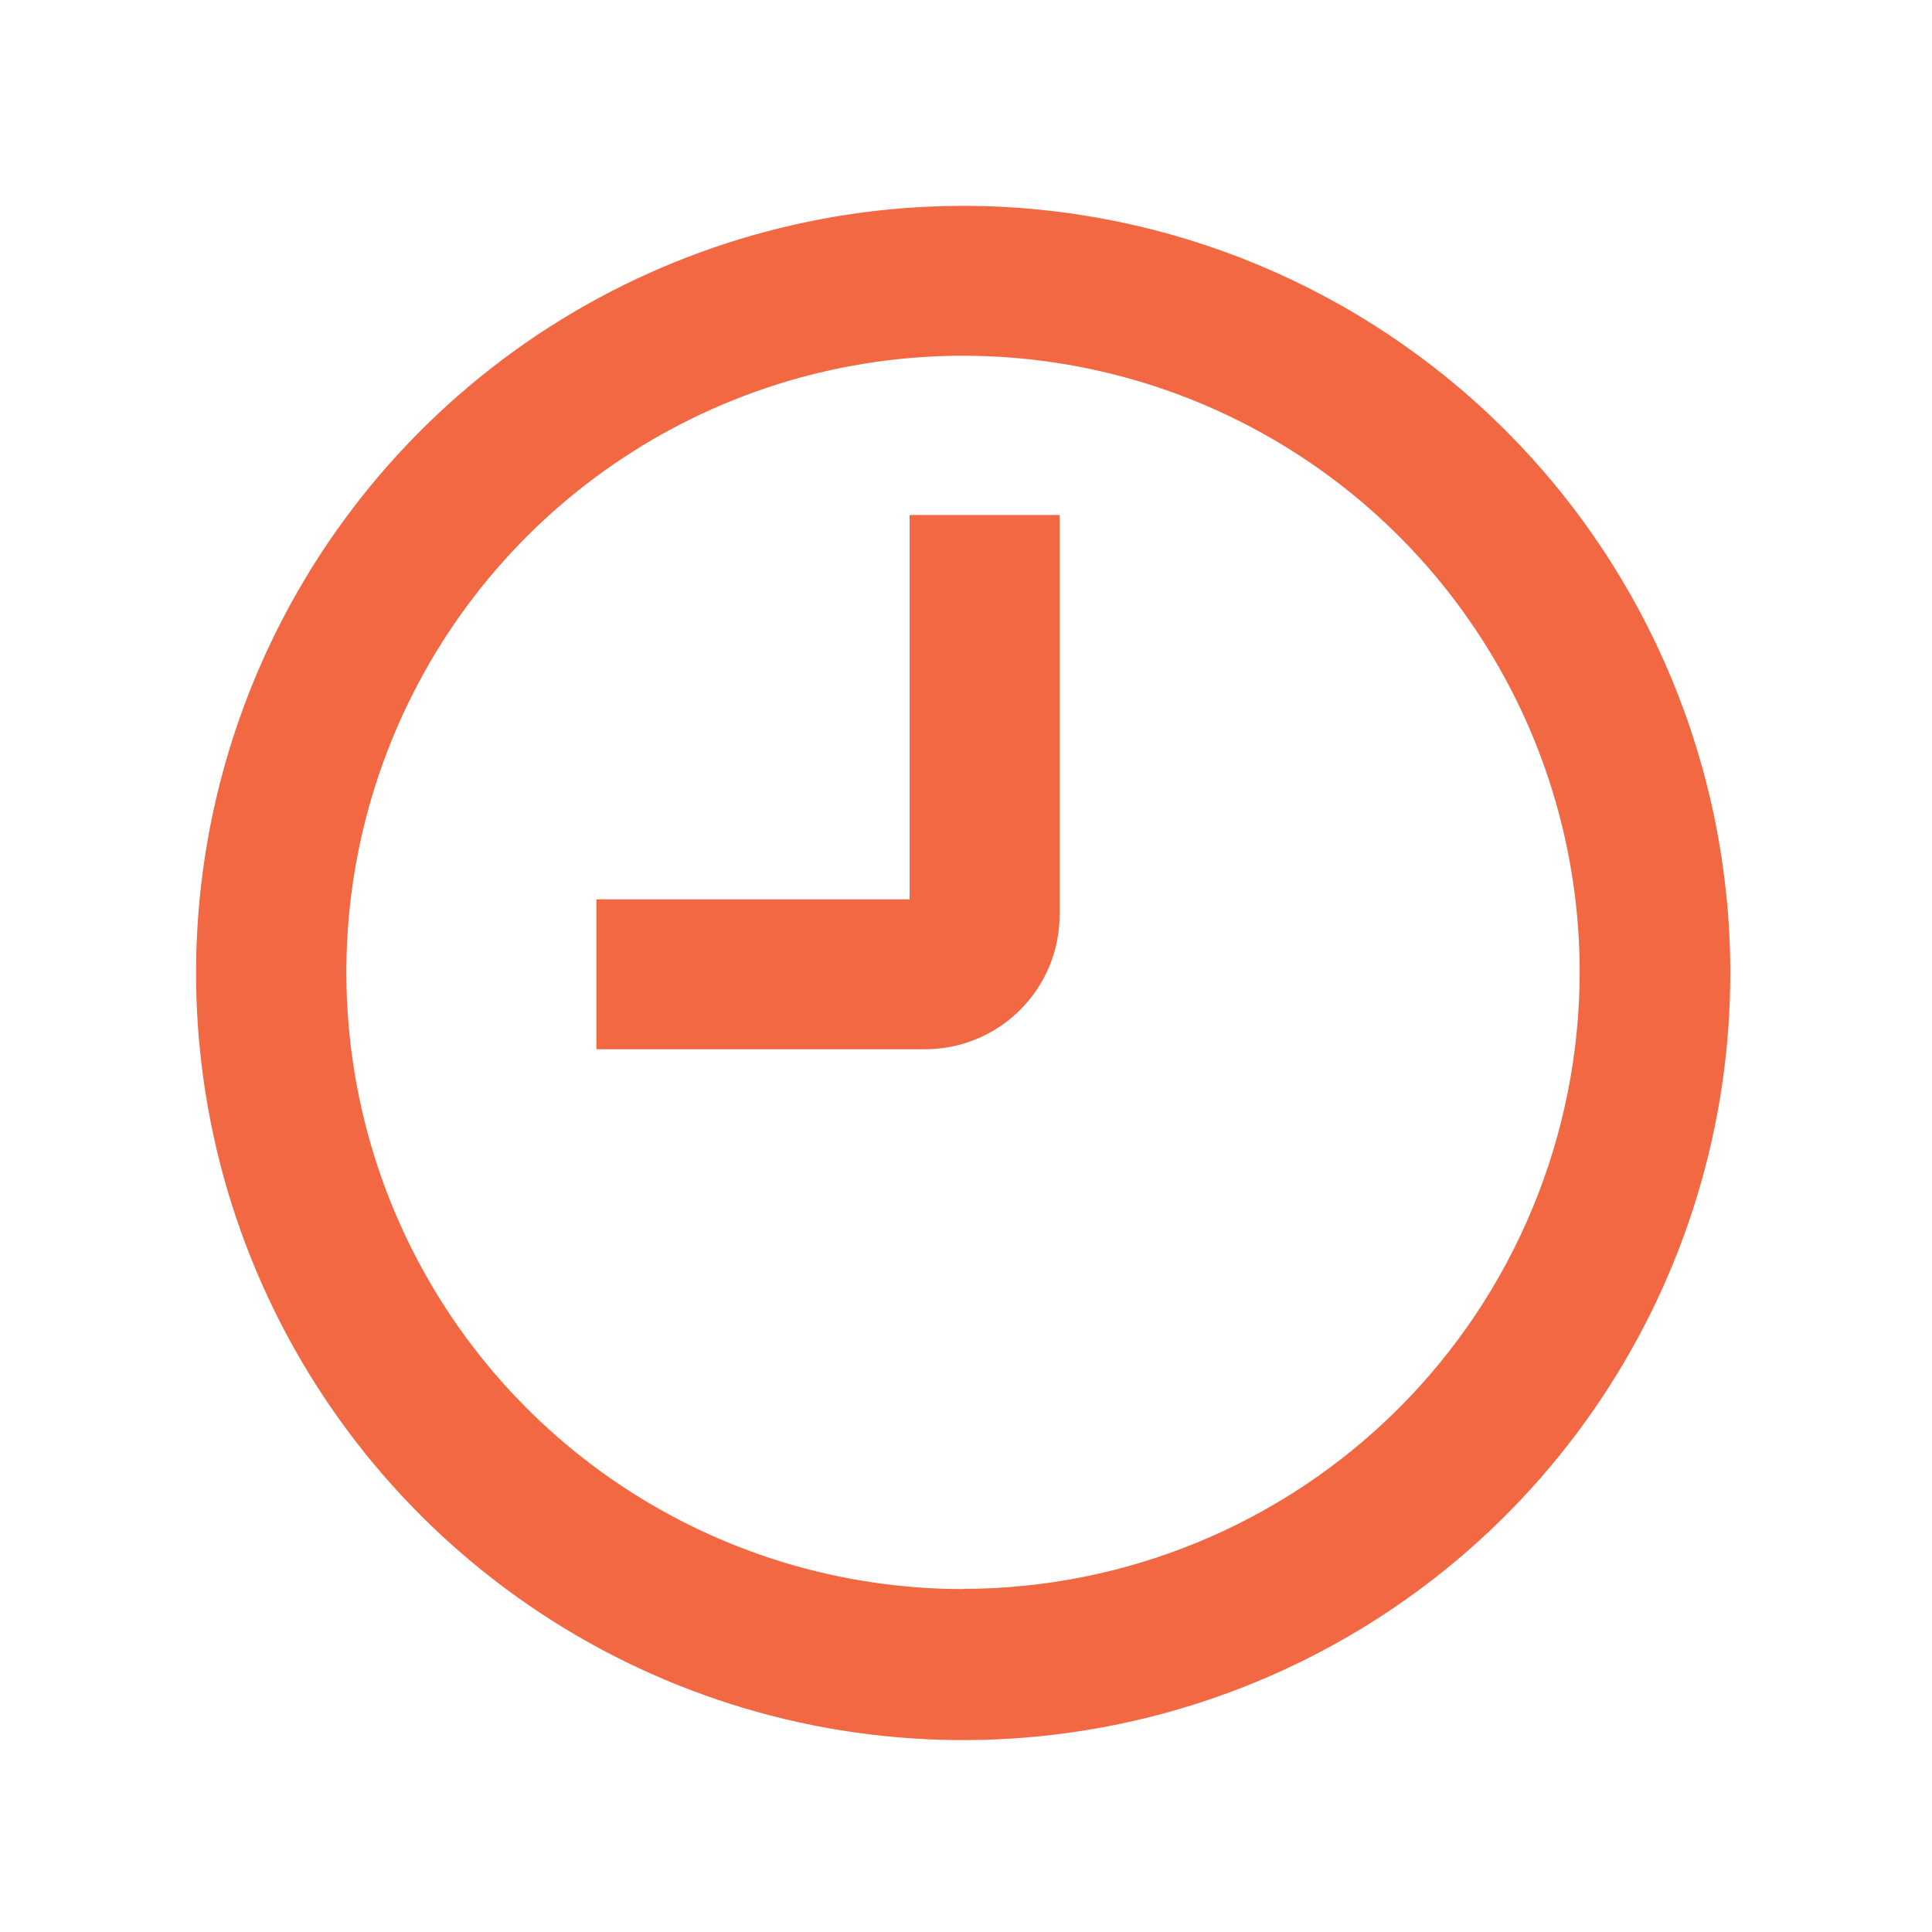
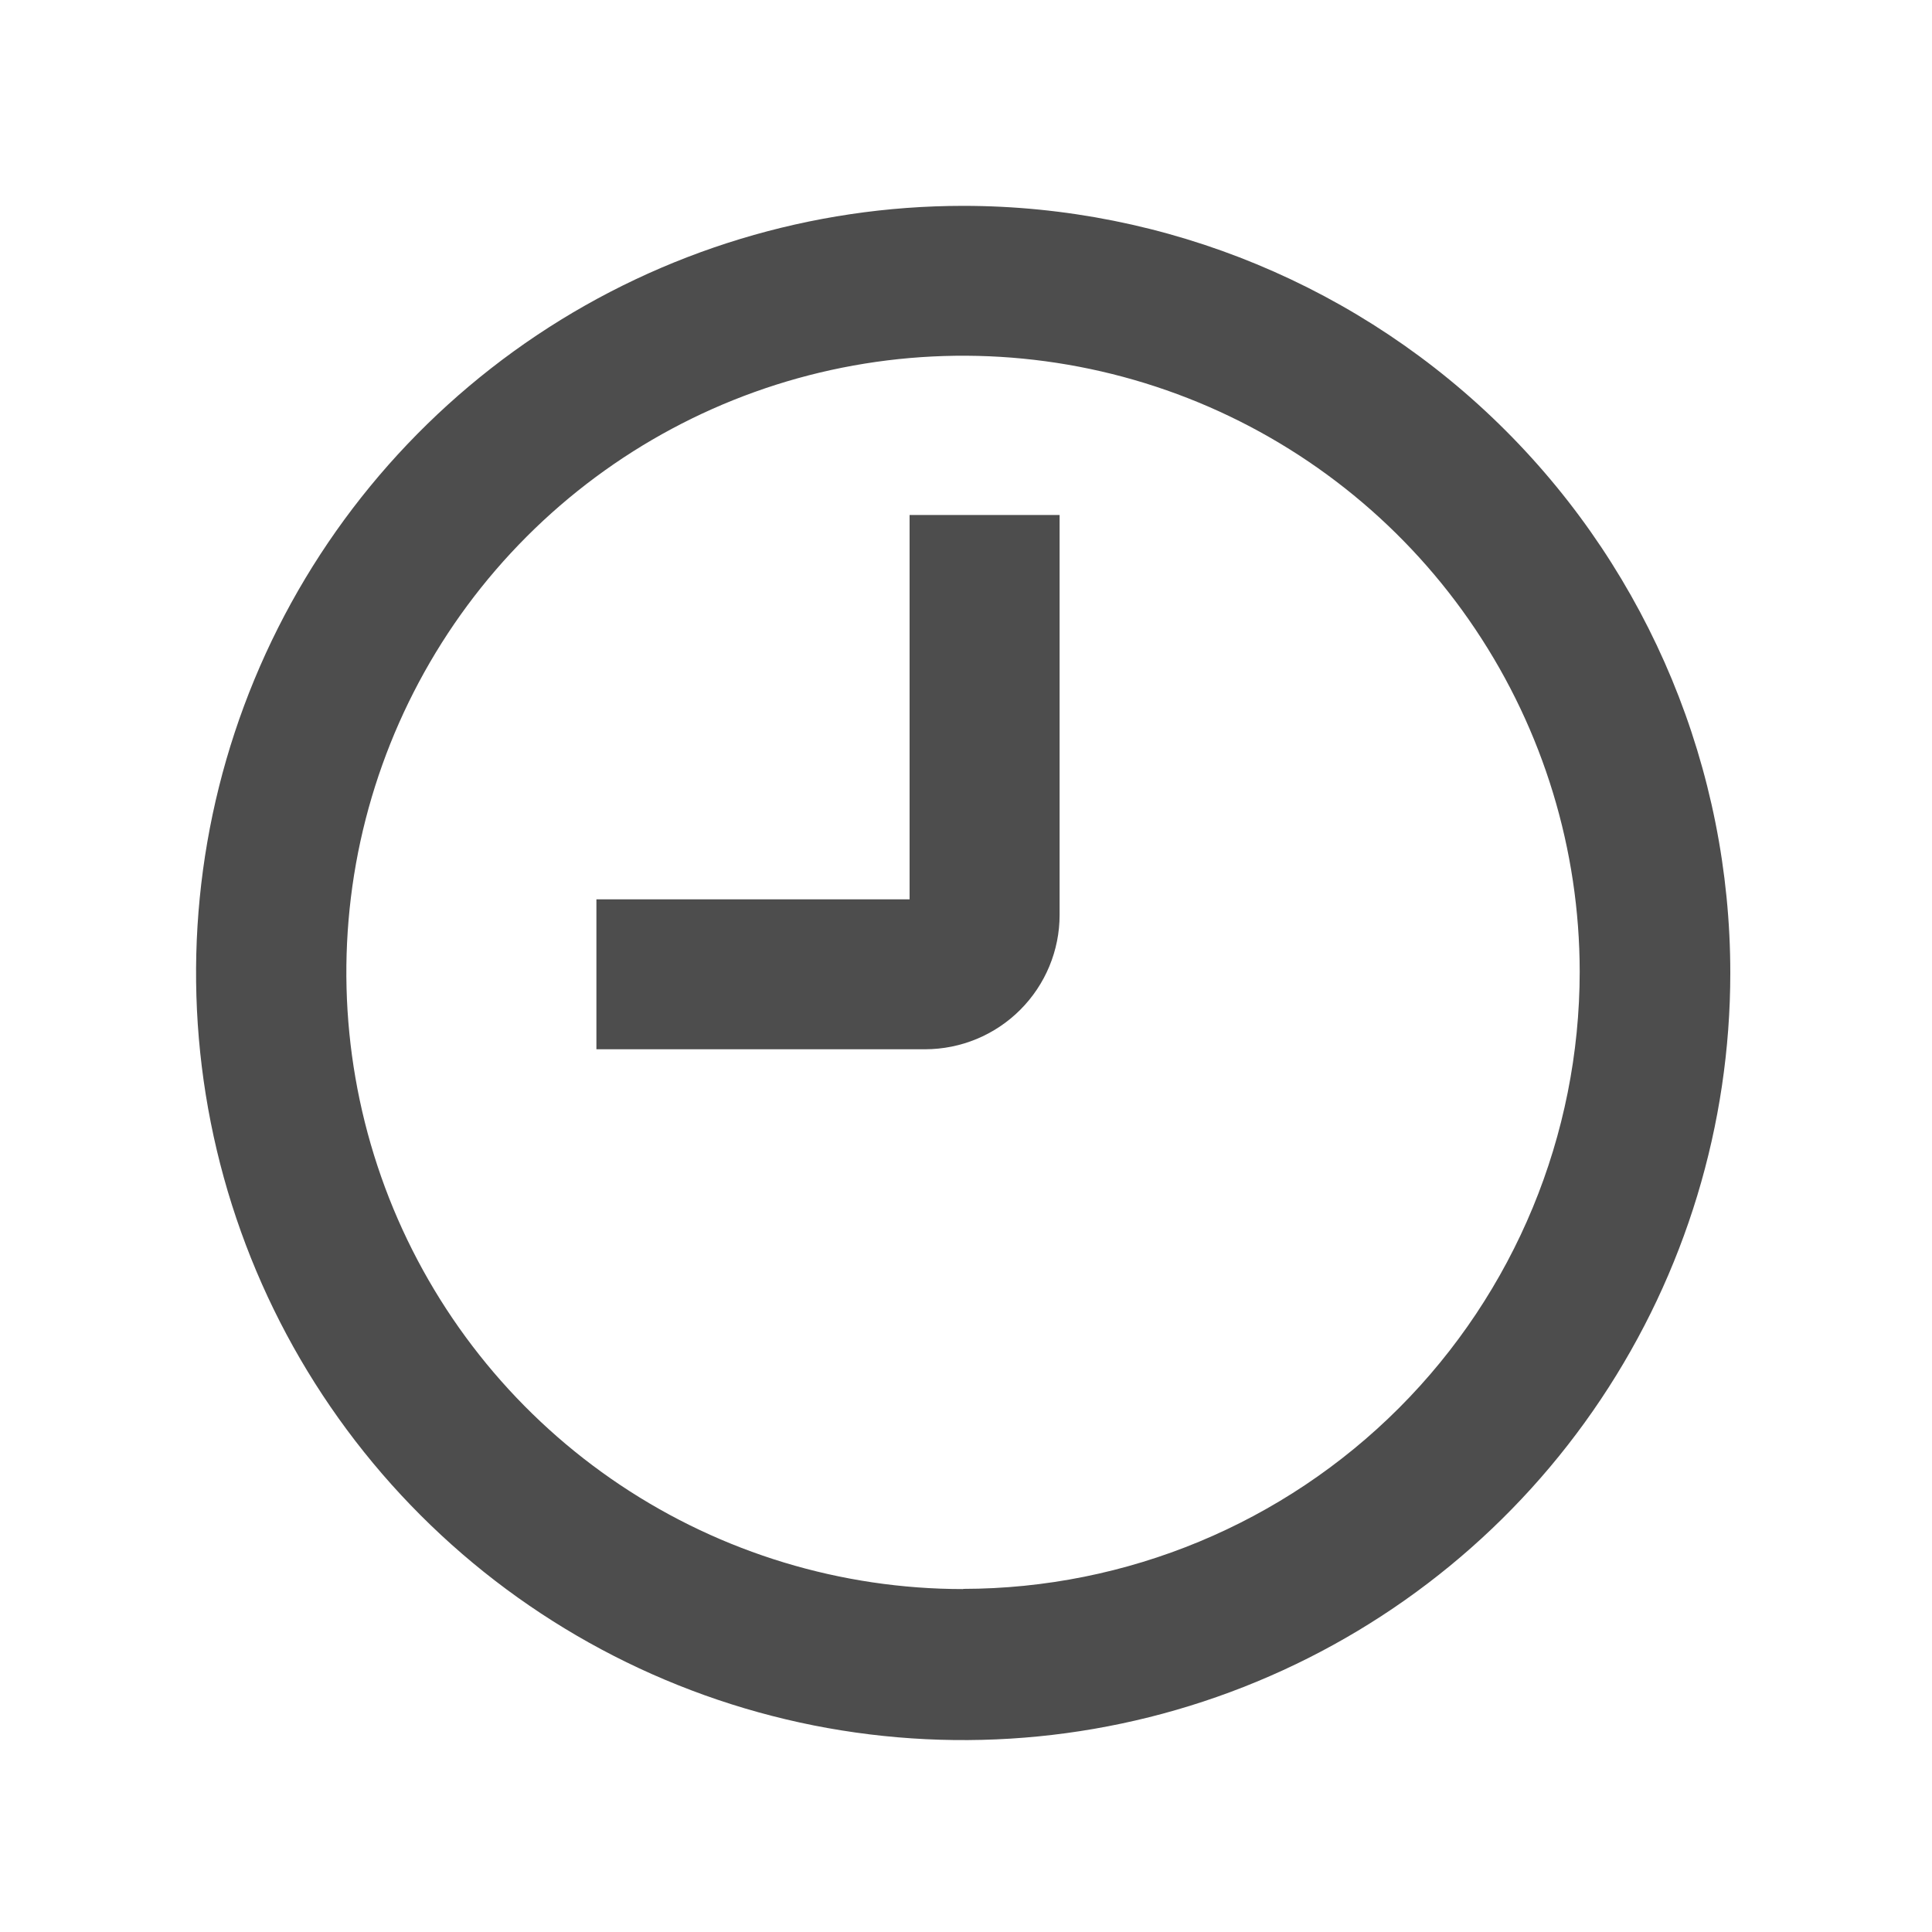
<svg xmlns="http://www.w3.org/2000/svg" width="20" height="20" viewBox="0 0 20 20" fill="none">
-   <path d="M9.416 8.213V9.31H6.174V10.862H9.578C9.947 10.861 10.3 10.715 10.561 10.454C10.822 10.193 10.969 9.84 10.969 9.471V5.331H9.416V8.213Z" fill="#F26842" />
-   <path d="M9.971 2.131C8.4 2.131 6.865 2.597 5.559 3.469C4.253 4.342 3.235 5.582 2.634 7.033C2.033 8.484 1.876 10.081 2.182 11.621C2.488 13.162 3.245 14.577 4.355 15.687C5.466 16.798 6.881 17.554 8.421 17.861C9.962 18.167 11.559 18.01 13.009 17.409C14.461 16.808 15.701 15.79 16.573 14.484C17.446 13.178 17.912 11.643 17.912 10.072C17.912 7.966 17.075 5.946 15.586 4.457C14.097 2.968 12.077 2.131 9.971 2.131ZM9.971 16.45C8.708 16.45 7.474 16.076 6.424 15.375C5.374 14.674 4.556 13.678 4.072 12.512C3.589 11.346 3.462 10.063 3.707 8.824C3.953 7.586 4.56 6.448 5.452 5.555C6.344 4.662 7.481 4.053 8.719 3.806C9.957 3.559 11.24 3.684 12.407 4.166C13.573 4.648 14.571 5.465 15.273 6.514C15.976 7.563 16.352 8.796 16.353 10.059C16.352 11.752 15.68 13.376 14.484 14.574C13.287 15.772 11.664 16.446 9.971 16.448V16.45Z" fill="#F26842" />
+   <path d="M9.416 8.213V9.31H6.174V10.862H9.578C9.947 10.861 10.3 10.715 10.561 10.454C10.822 10.193 10.969 9.84 10.969 9.471V5.331H9.416V8.213Z" fill="#4D4D4D" />
+   <path d="M9.971 2.131C8.4 2.131 6.865 2.597 5.559 3.469C4.253 4.342 3.235 5.582 2.634 7.033C2.033 8.484 1.876 10.081 2.182 11.621C2.488 13.162 3.245 14.577 4.355 15.687C5.466 16.798 6.881 17.554 8.421 17.861C9.962 18.167 11.559 18.01 13.009 17.409C14.461 16.808 15.701 15.79 16.573 14.484C17.446 13.178 17.912 11.643 17.912 10.072C17.912 7.966 17.075 5.946 15.586 4.457C14.097 2.968 12.077 2.131 9.971 2.131ZM9.971 16.45C8.708 16.45 7.474 16.076 6.424 15.375C5.374 14.674 4.556 13.678 4.072 12.512C3.589 11.346 3.462 10.063 3.707 8.824C3.953 7.586 4.56 6.448 5.452 5.555C6.344 4.662 7.481 4.053 8.719 3.806C9.957 3.559 11.24 3.684 12.407 4.166C13.573 4.648 14.571 5.465 15.273 6.514C15.976 7.563 16.352 8.796 16.353 10.059C16.352 11.752 15.68 13.376 14.484 14.574C13.287 15.772 11.664 16.446 9.971 16.448V16.45Z" fill="#4D4D4D" />
</svg>
